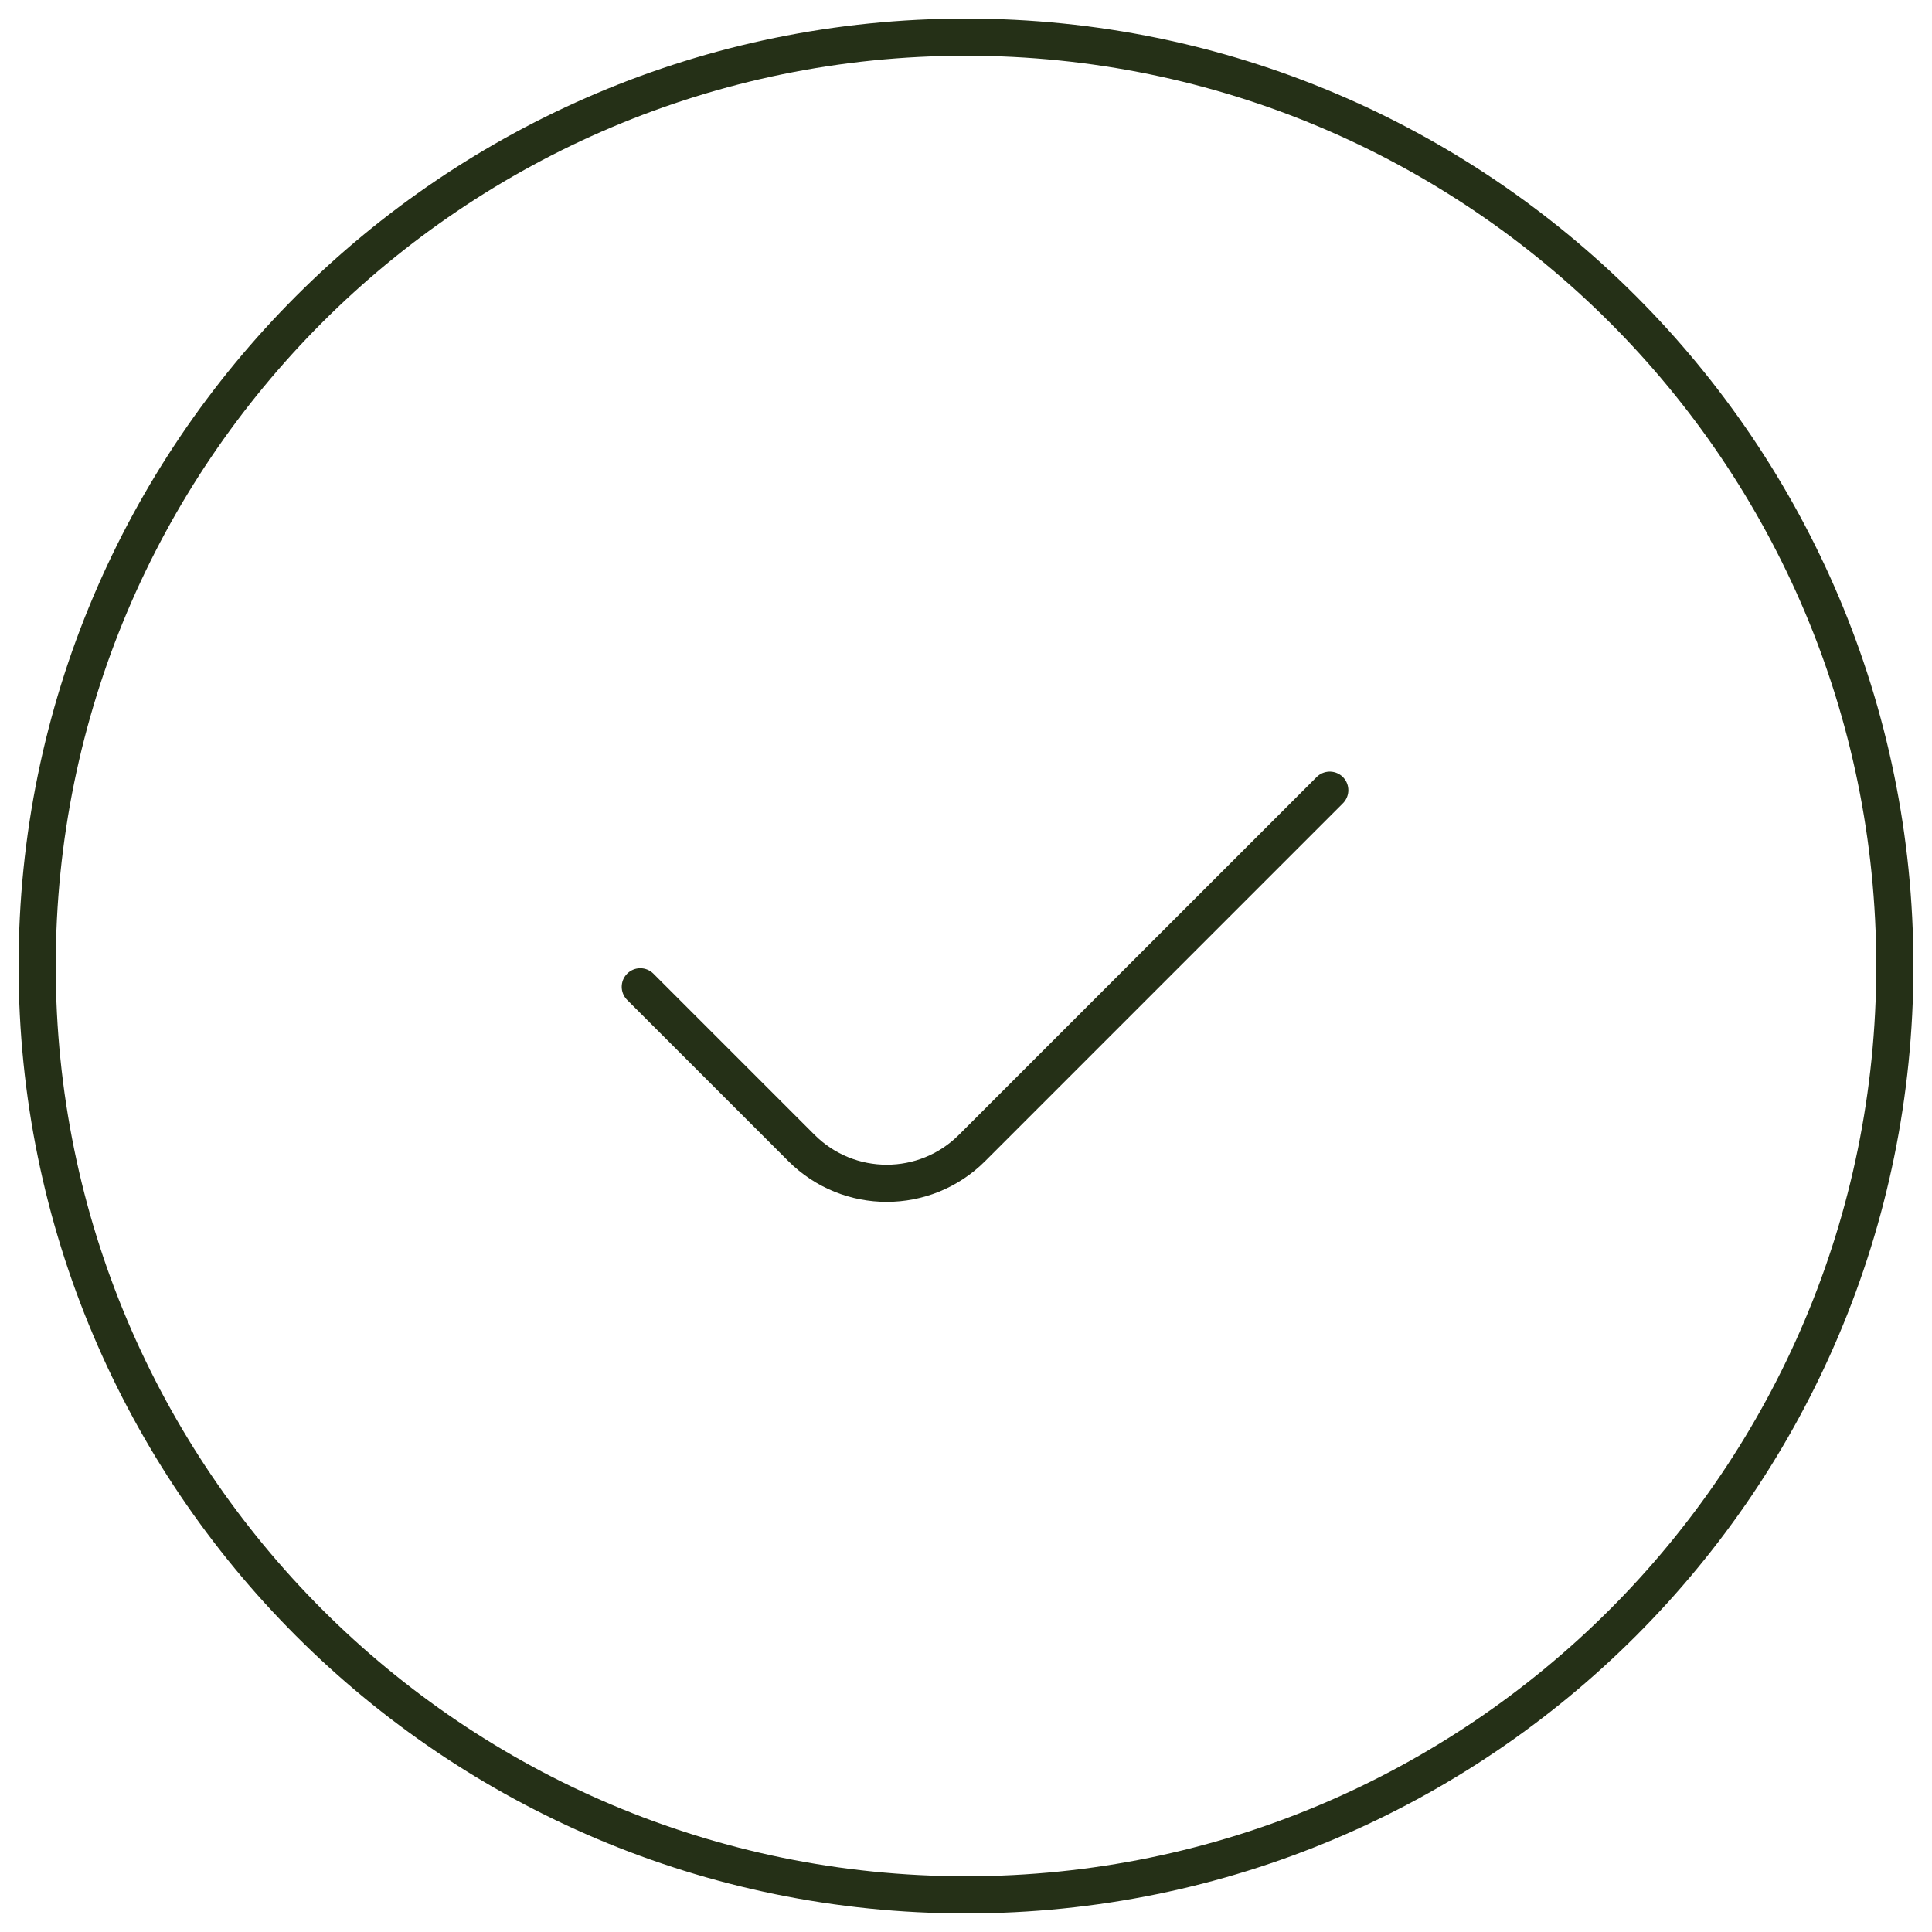
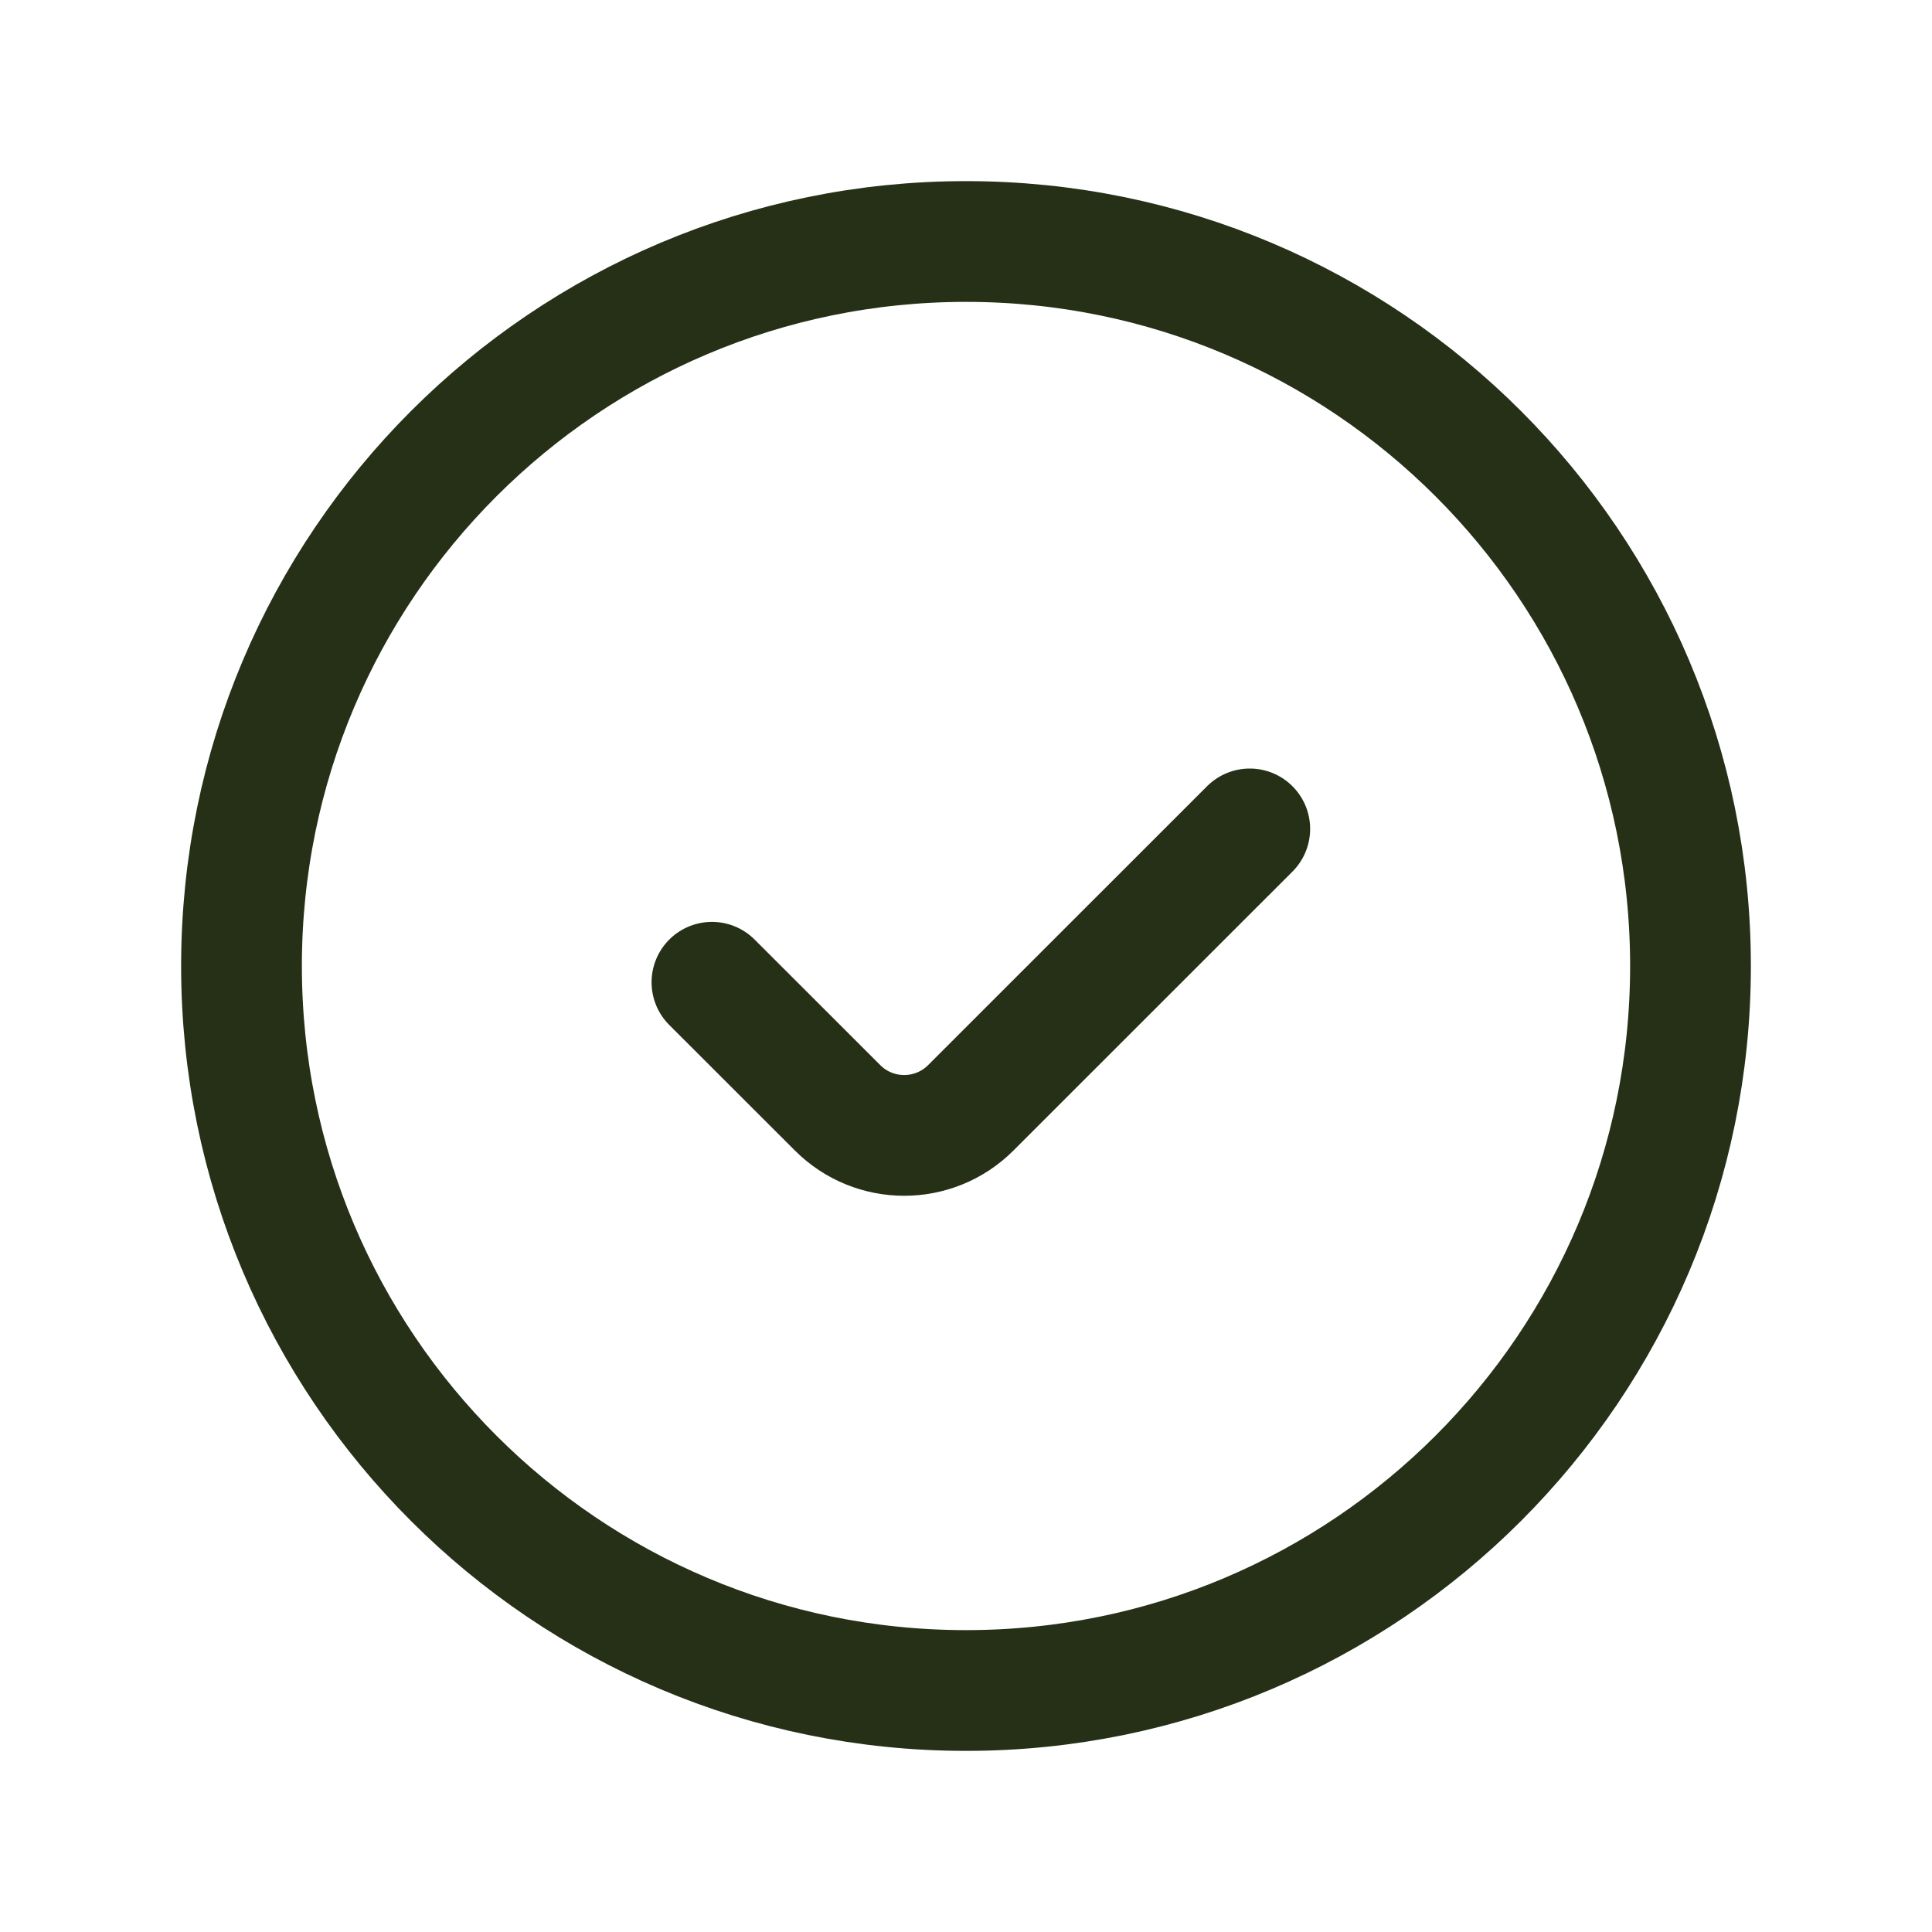
- <svg xmlns="http://www.w3.org/2000/svg" width="78" height="78" viewBox="0 0 78 78" fill="none">
-   <path d="M76.5 39c0 20.71-16.79 37.5-37.5 37.5S1.5 59.71 1.5 39 18.29 1.5 39 1.5 76.5 18.29 76.5 39Z" stroke="#253017" stroke-width="1.5" />
-   <path d="m25.85 39.84 6.506 6.506a4.87 4.87 0 0 0 6.888 0l14.442-14.444" stroke="#253017" stroke-width="1.5" stroke-linecap="round" />
+ <svg xmlns="http://www.w3.org/2000/svg" width="24" height="24" viewBox="0 0 24 24" fill="none">
+   <path d="M21 12a9 9 0 1 1-18 0 9 9 0 0 1 18 0Z" stroke="#253017" stroke-width="1.5" />
+   <path d="m8.844 12.202 1.562 1.561a1.17 1.17 0 0 0 1.652 0l3.467-3.466" stroke="#253017" stroke-width="1.5" stroke-linecap="round" />
</svg>
